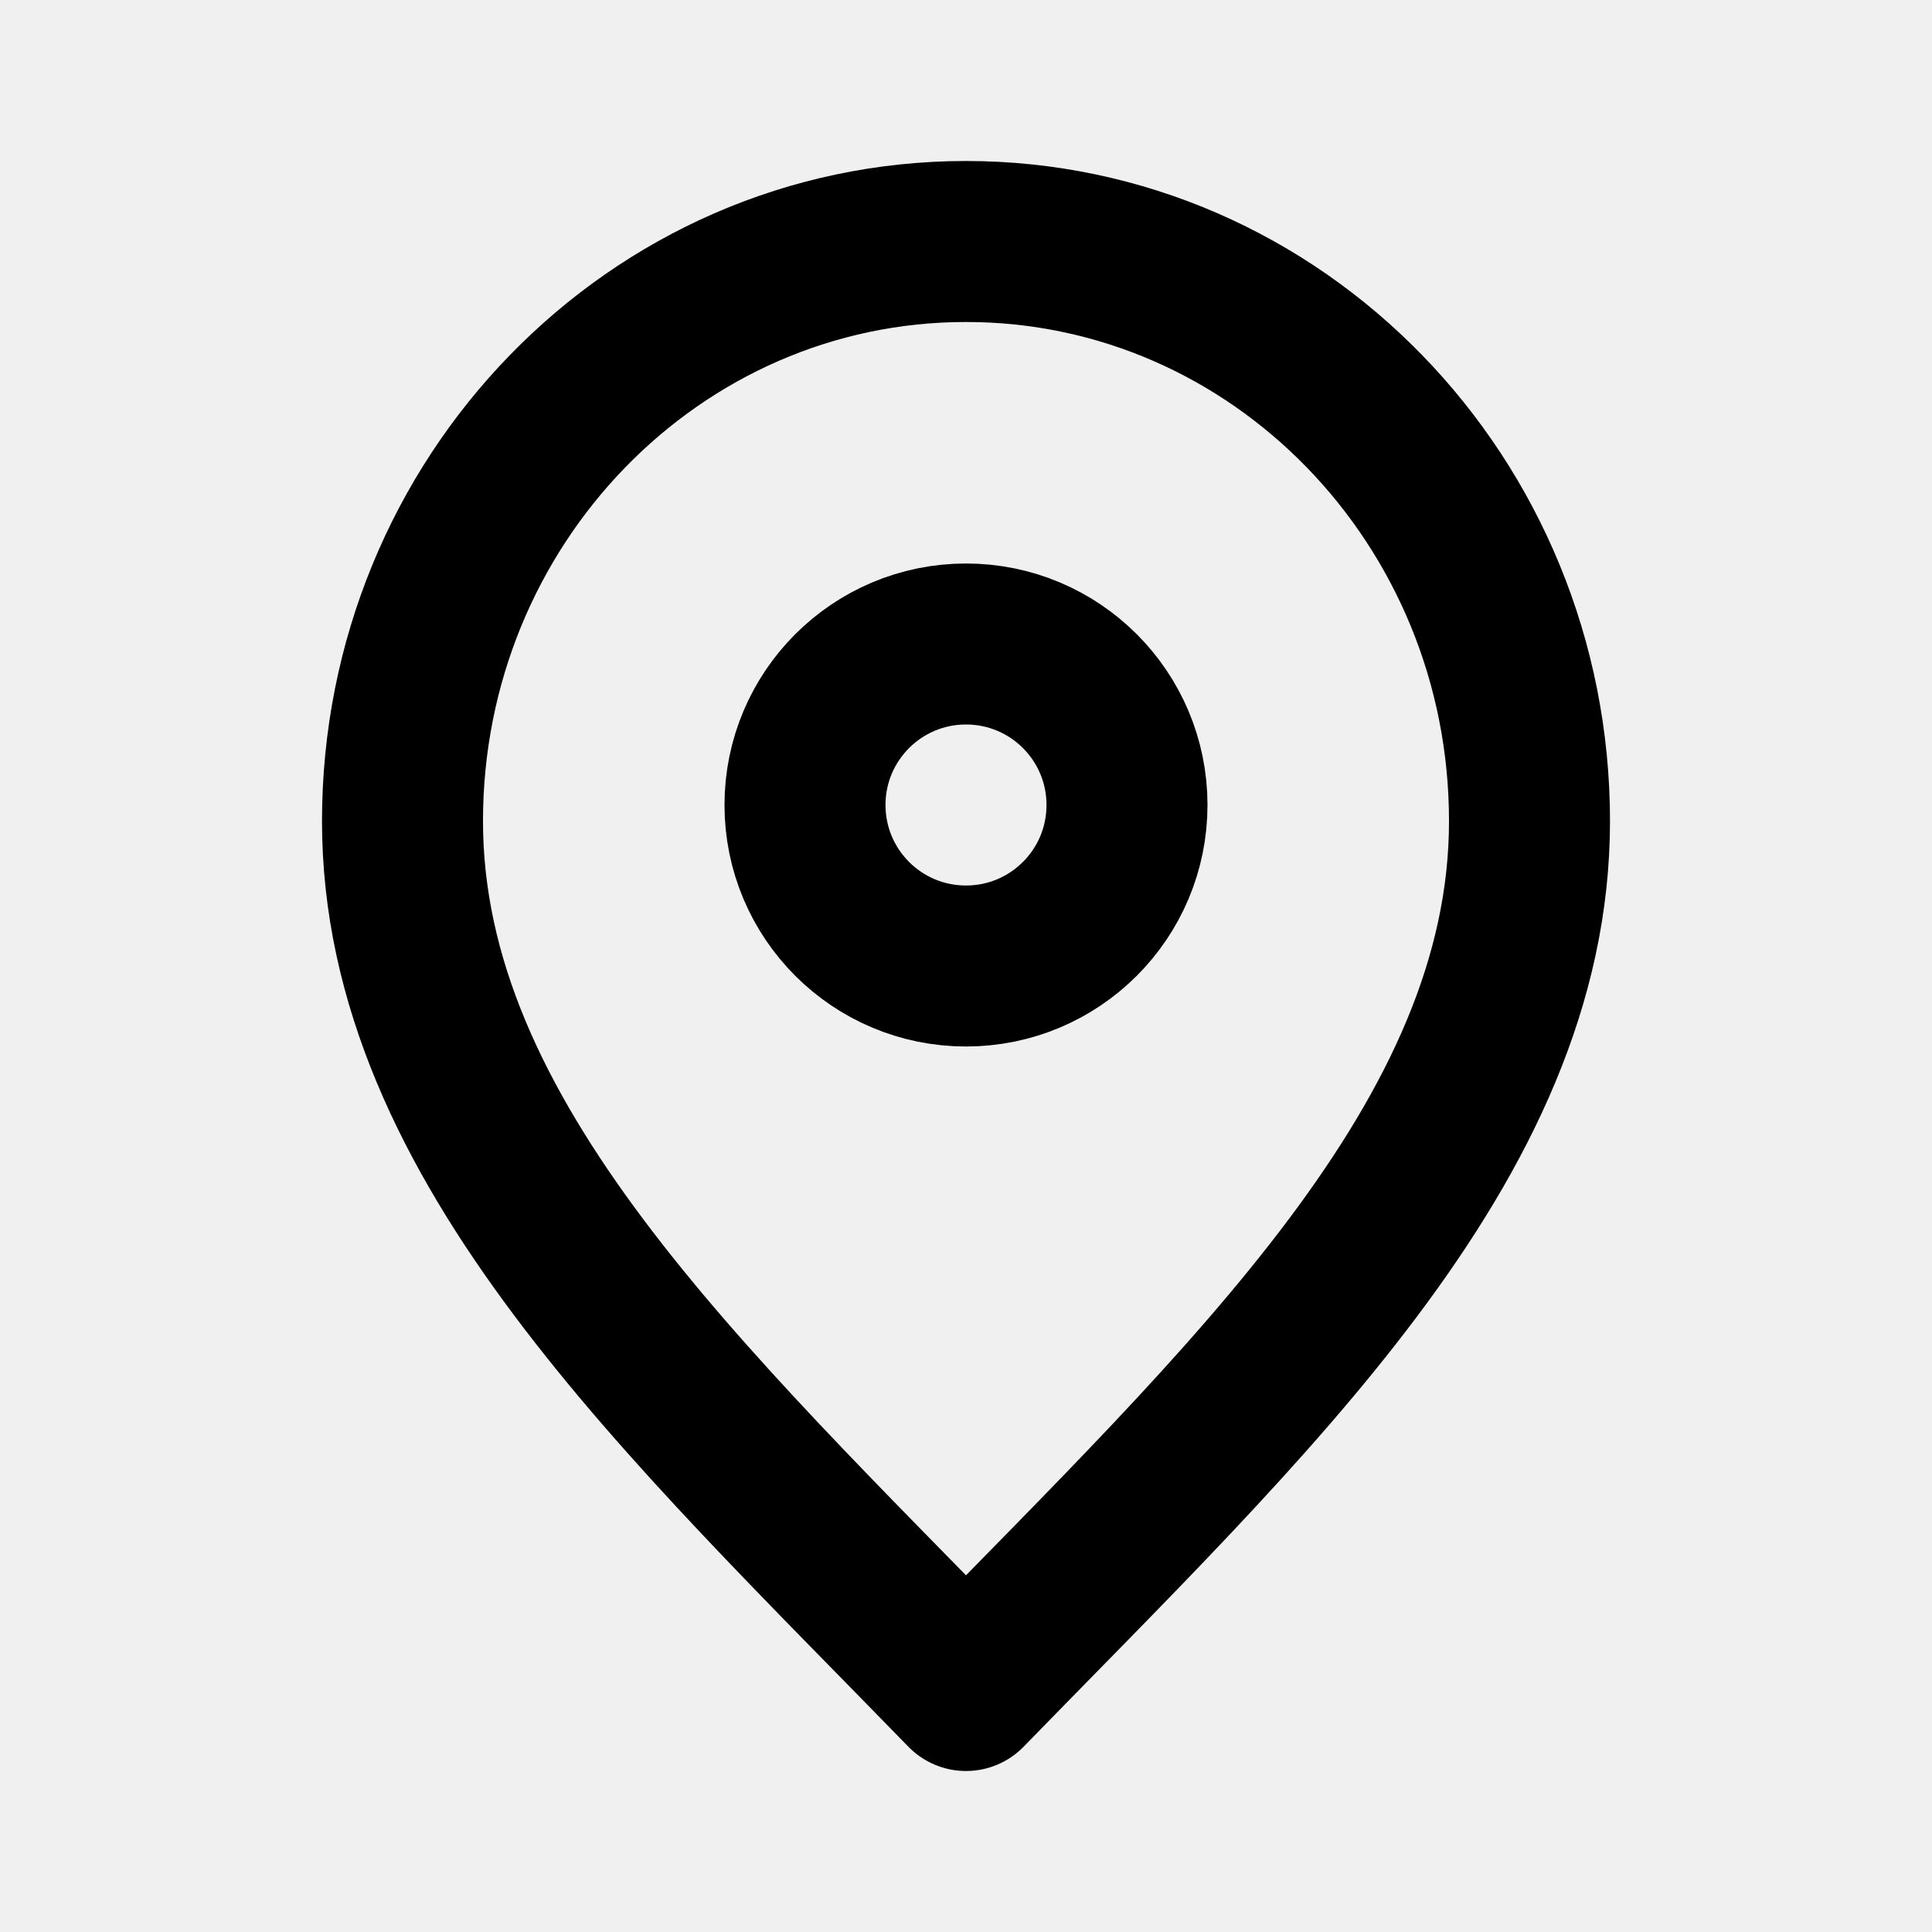
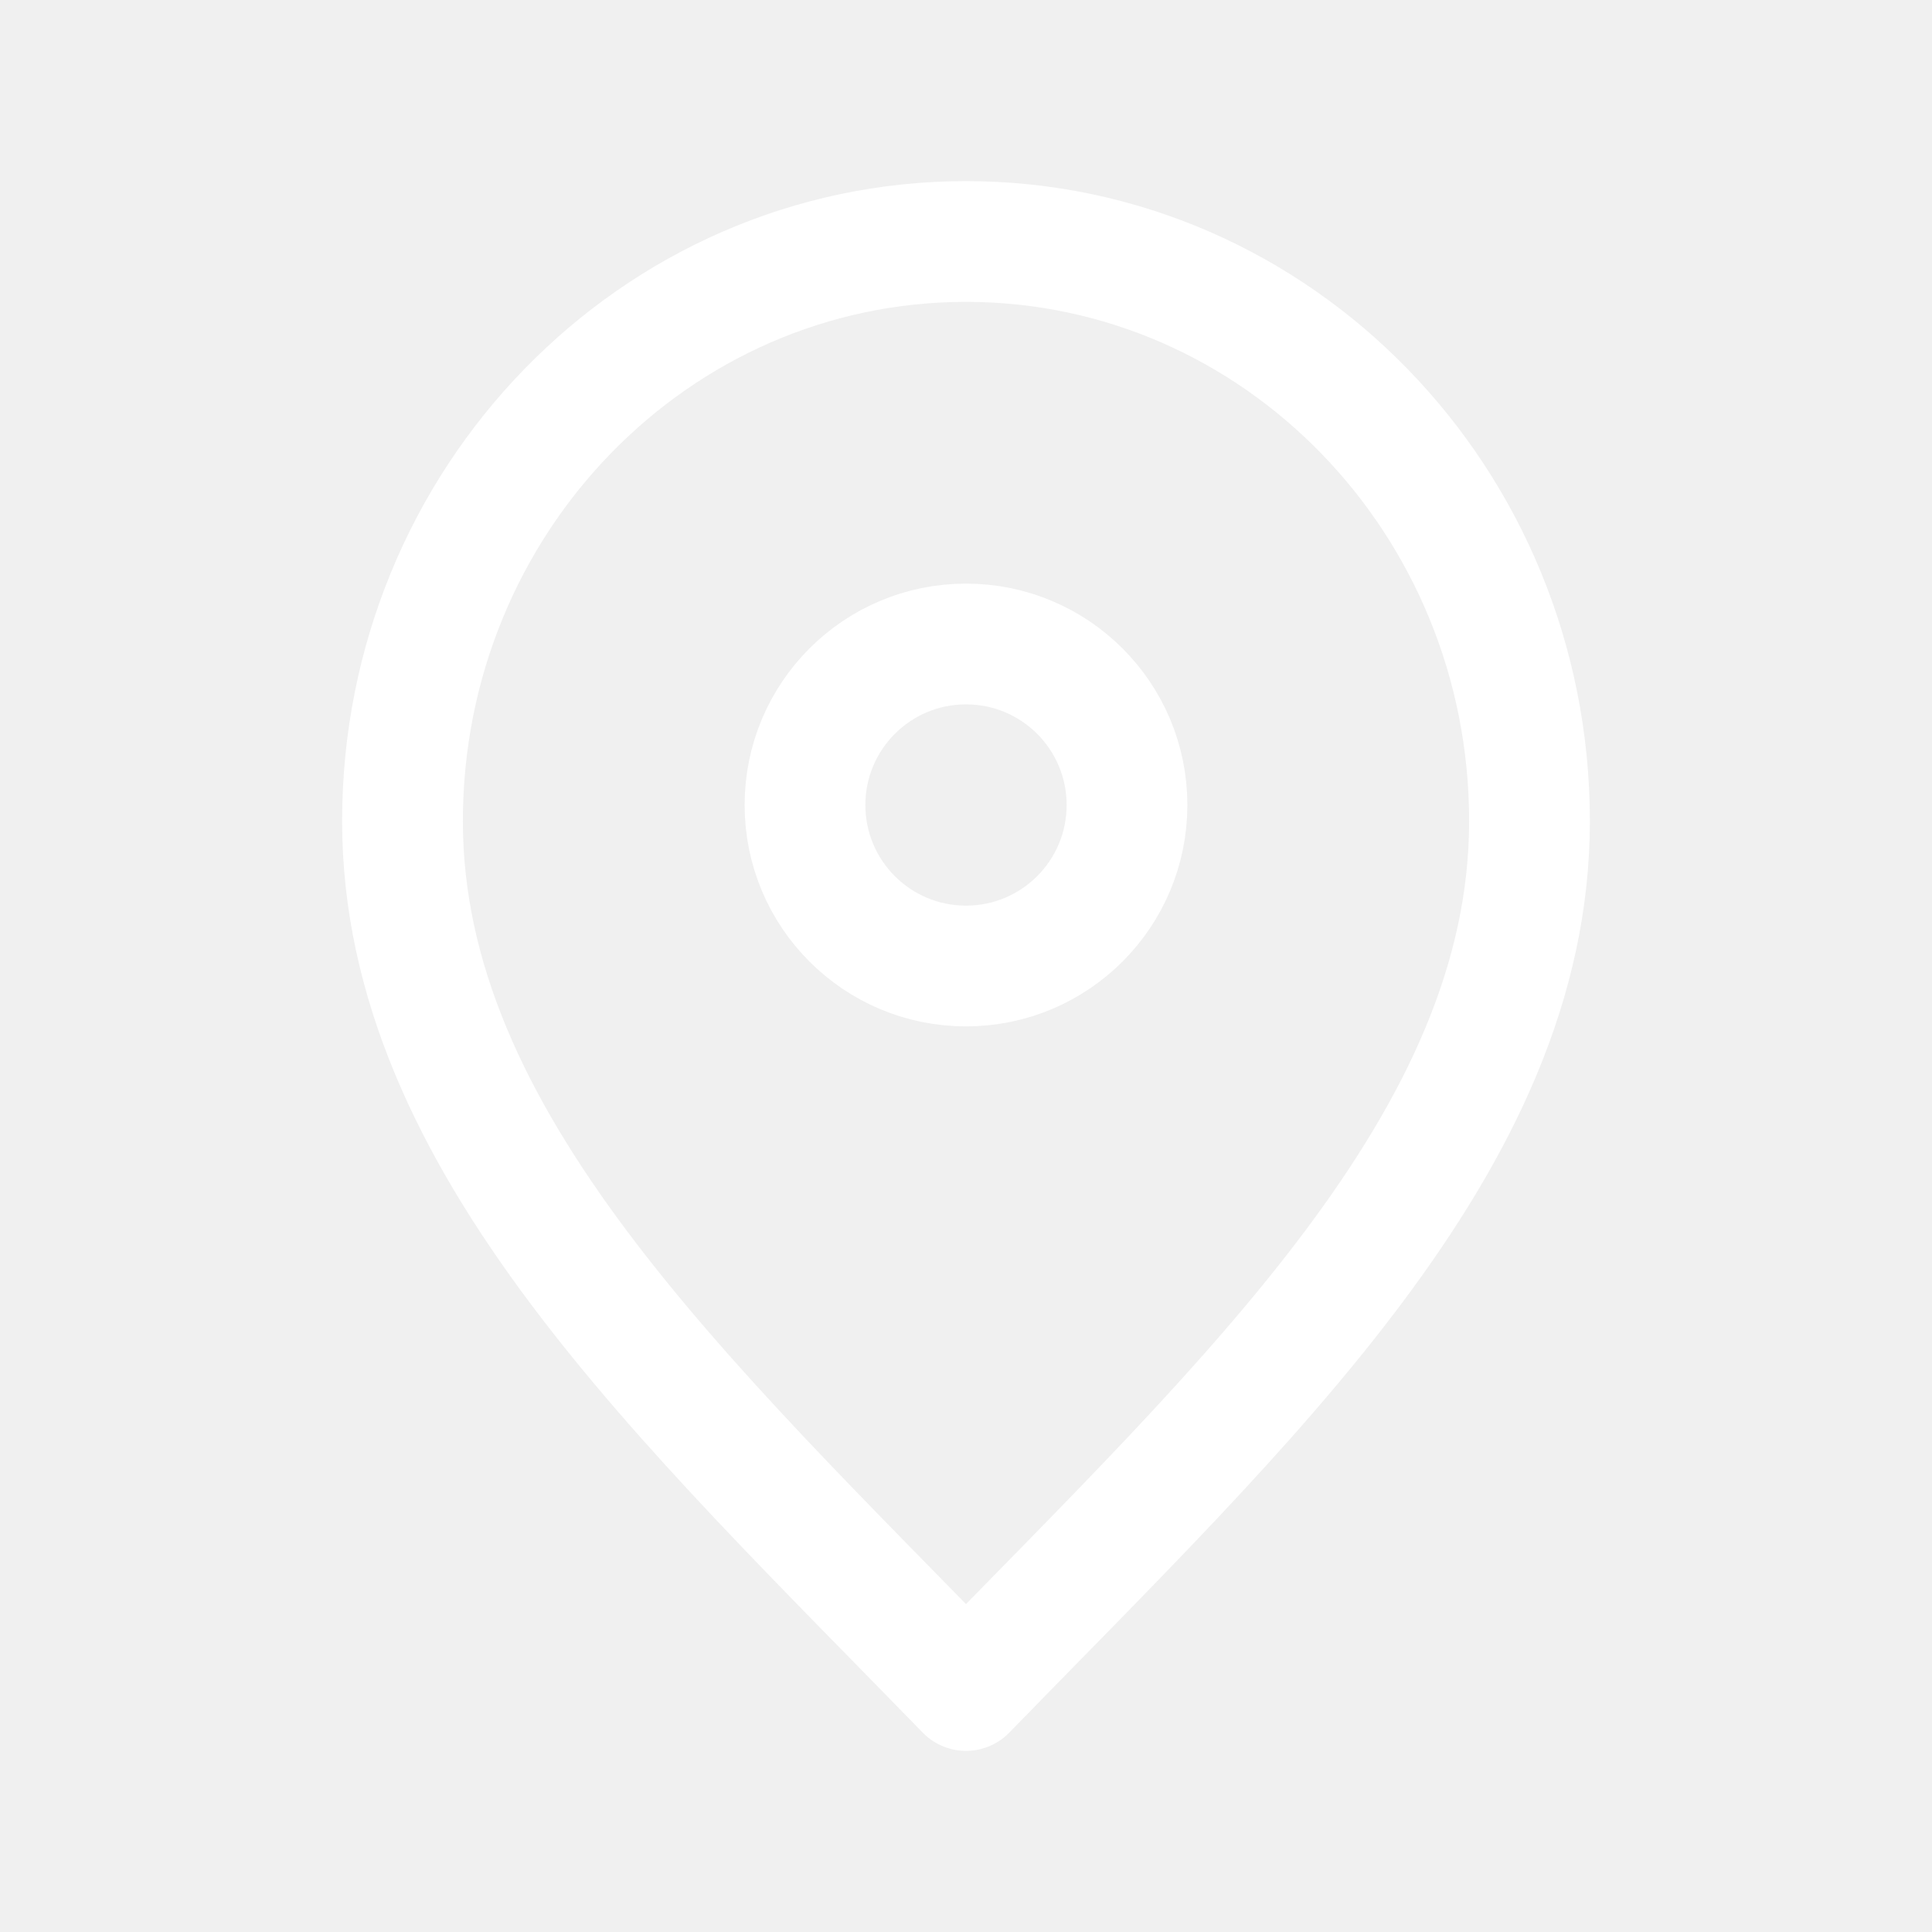
<svg xmlns="http://www.w3.org/2000/svg" width="800px" height="800px" viewBox="0 0 24 24" fill="none">
-   <path d="M12 21C15.5 17.4 19 14.176 19 10.2C19 6.224 15.866 3 12 3C8.134 3 5 6.224 5 10.2C5 14.176 8.5 17.4 12 21Z" stroke="#000000" stroke-width="2" stroke-linecap="round" stroke-linejoin="round" />
-   <path d="M12 12C13.105 12 14 11.105 14 10C14 8.895 13.105 8 12 8C10.895 8 10 8.895 10 10C10 11.105 10.895 12 12 12Z" stroke="#000000" stroke-width="2" stroke-linecap="round" stroke-linejoin="round" />
+   <path d="M12 21C15.5 17.4 19 14.176 19 10.2C19 6.224 15.866 3 12 3C8.134 3 5 6.224 5 10.2C5 14.176 8.5 17.4 12 21Z" stroke="#fff" stroke-width="1.5" stroke-linecap="round" stroke-linejoin="round" />
+   <path d="M12 12C13.105 12 14 11.105 14 10C14 8.895 13.105 8 12 8C10.895 8 10 8.895 10 10C10 11.105 10.895 12 12 12Z" stroke="#fff" stroke-width="1.5" stroke-linecap="round" stroke-linejoin="round" />
</svg>
